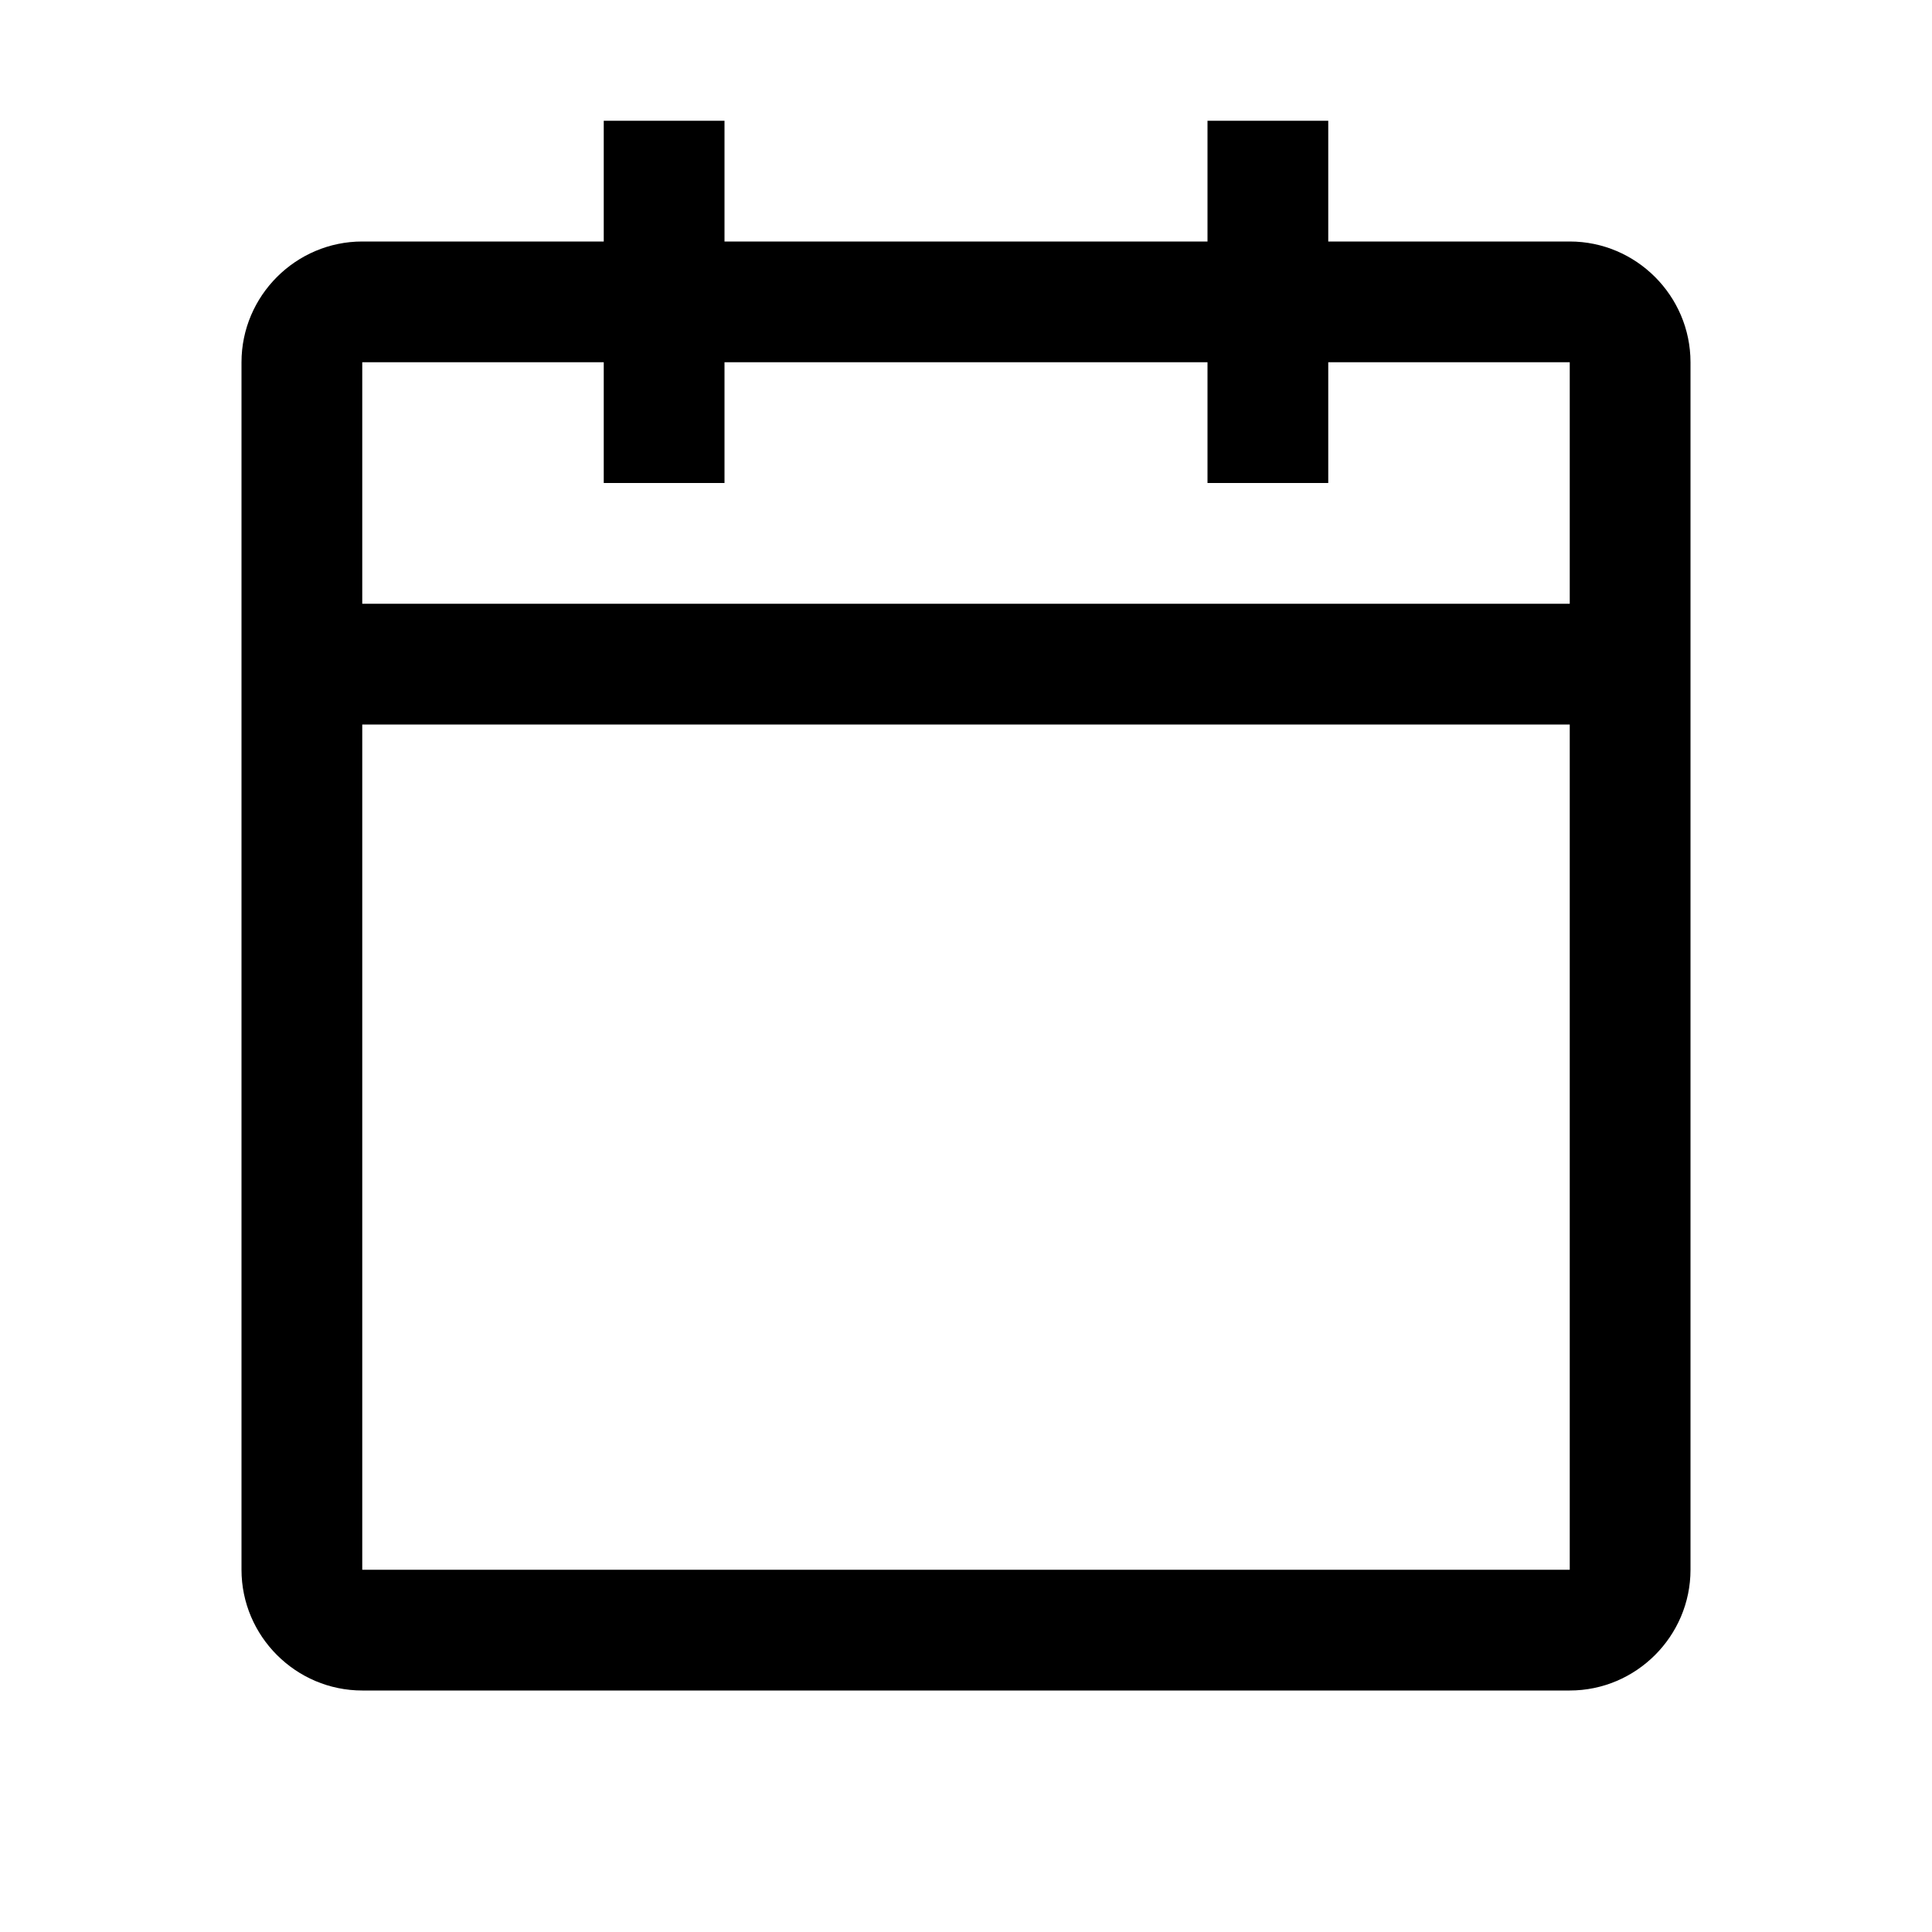
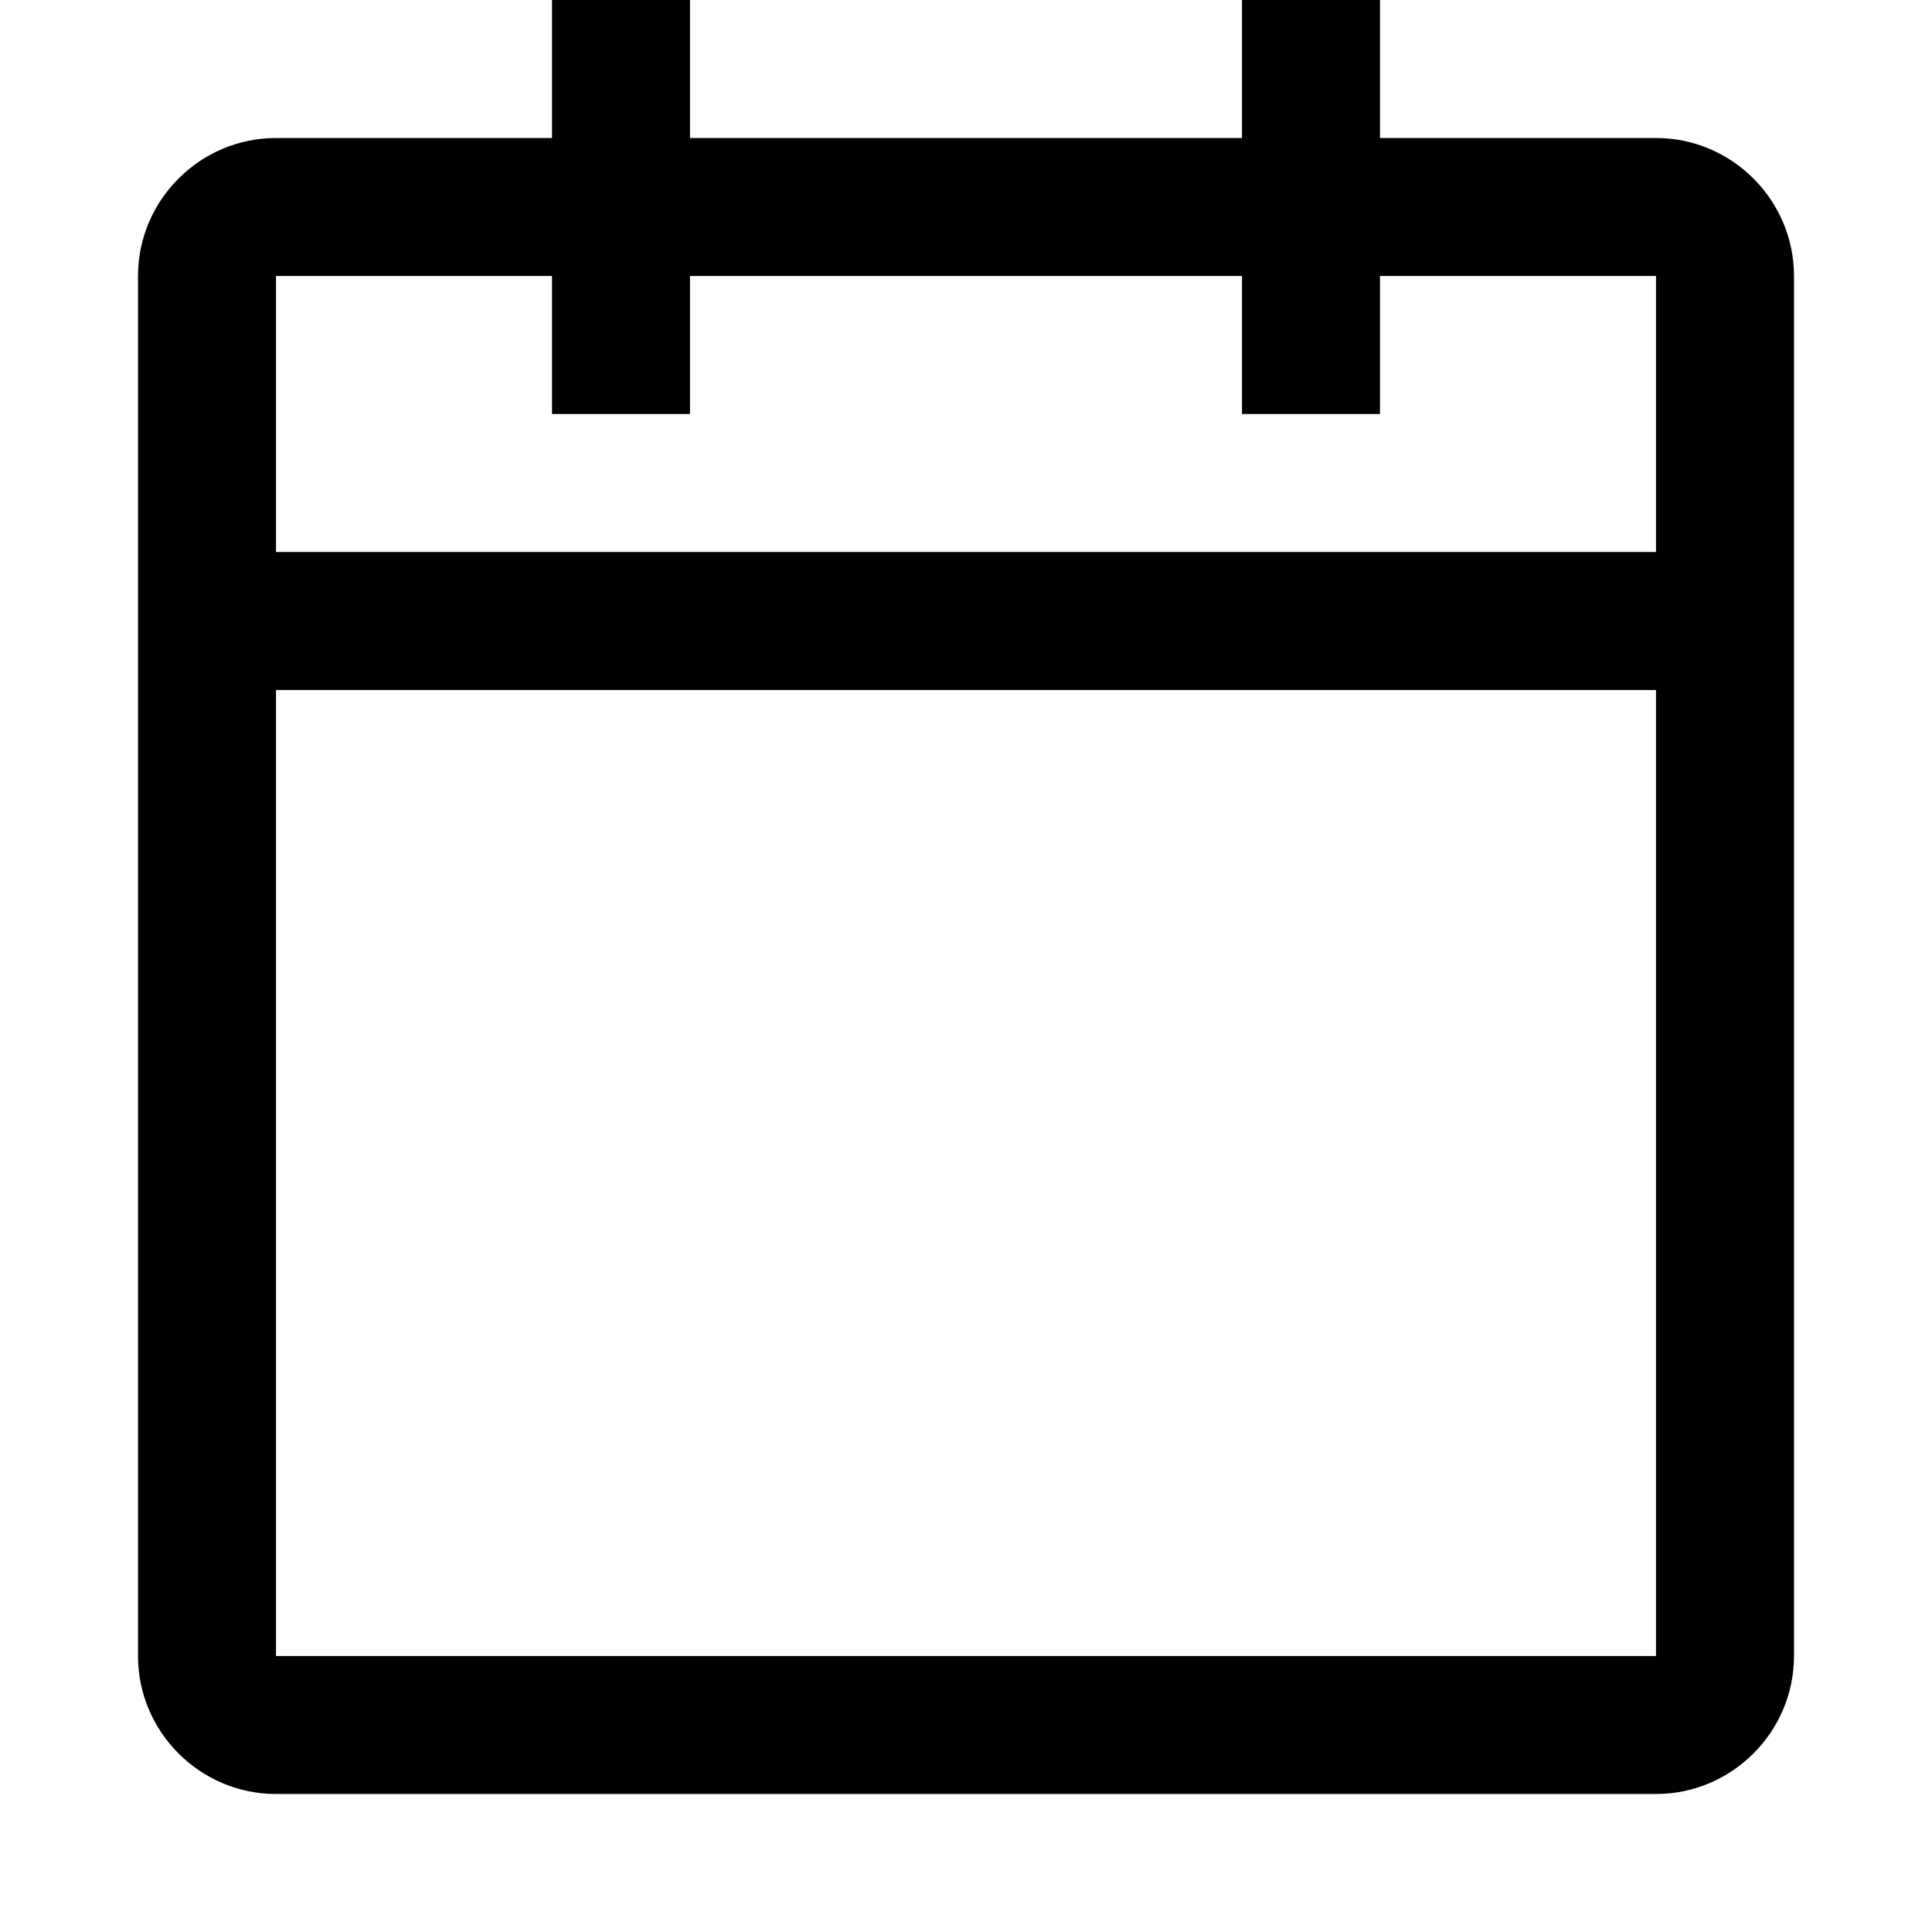
- <svg xmlns="http://www.w3.org/2000/svg" version="1.1" id="icon" x="0px" y="0px" width="32px" height="32px" viewBox="0 0 32 32" style="enable-background:new 0 0 32 32;" xml:space="preserve">
+ <svg xmlns="http://www.w3.org/2000/svg" version="1.1" id="icon" x="0px" y="0px" width="32px" height="32px" viewBox="2 2 28 28" style="enable-background:new 0 0 32 32;" xml:space="preserve">
  <style type="text/css">
	.st0{fill:none;}
</style>
  <path d="M26,4h-4V2h-2v2h-8V2h-2v2H6C4.9,4,4,4.9,4,6v20c0,1.1,0.9,2,2,2h20c1.1,0,2-0.9,2-2V6C28,4.9,27.1,4,26,4z M26,26H6V12h20  V26z M26,10H6V6h4v2h2V6h8v2h2V6h4V10z" />
  <rect id="_Transparent_Rectangle_" class="st0" width="32" height="32" />
</svg>
